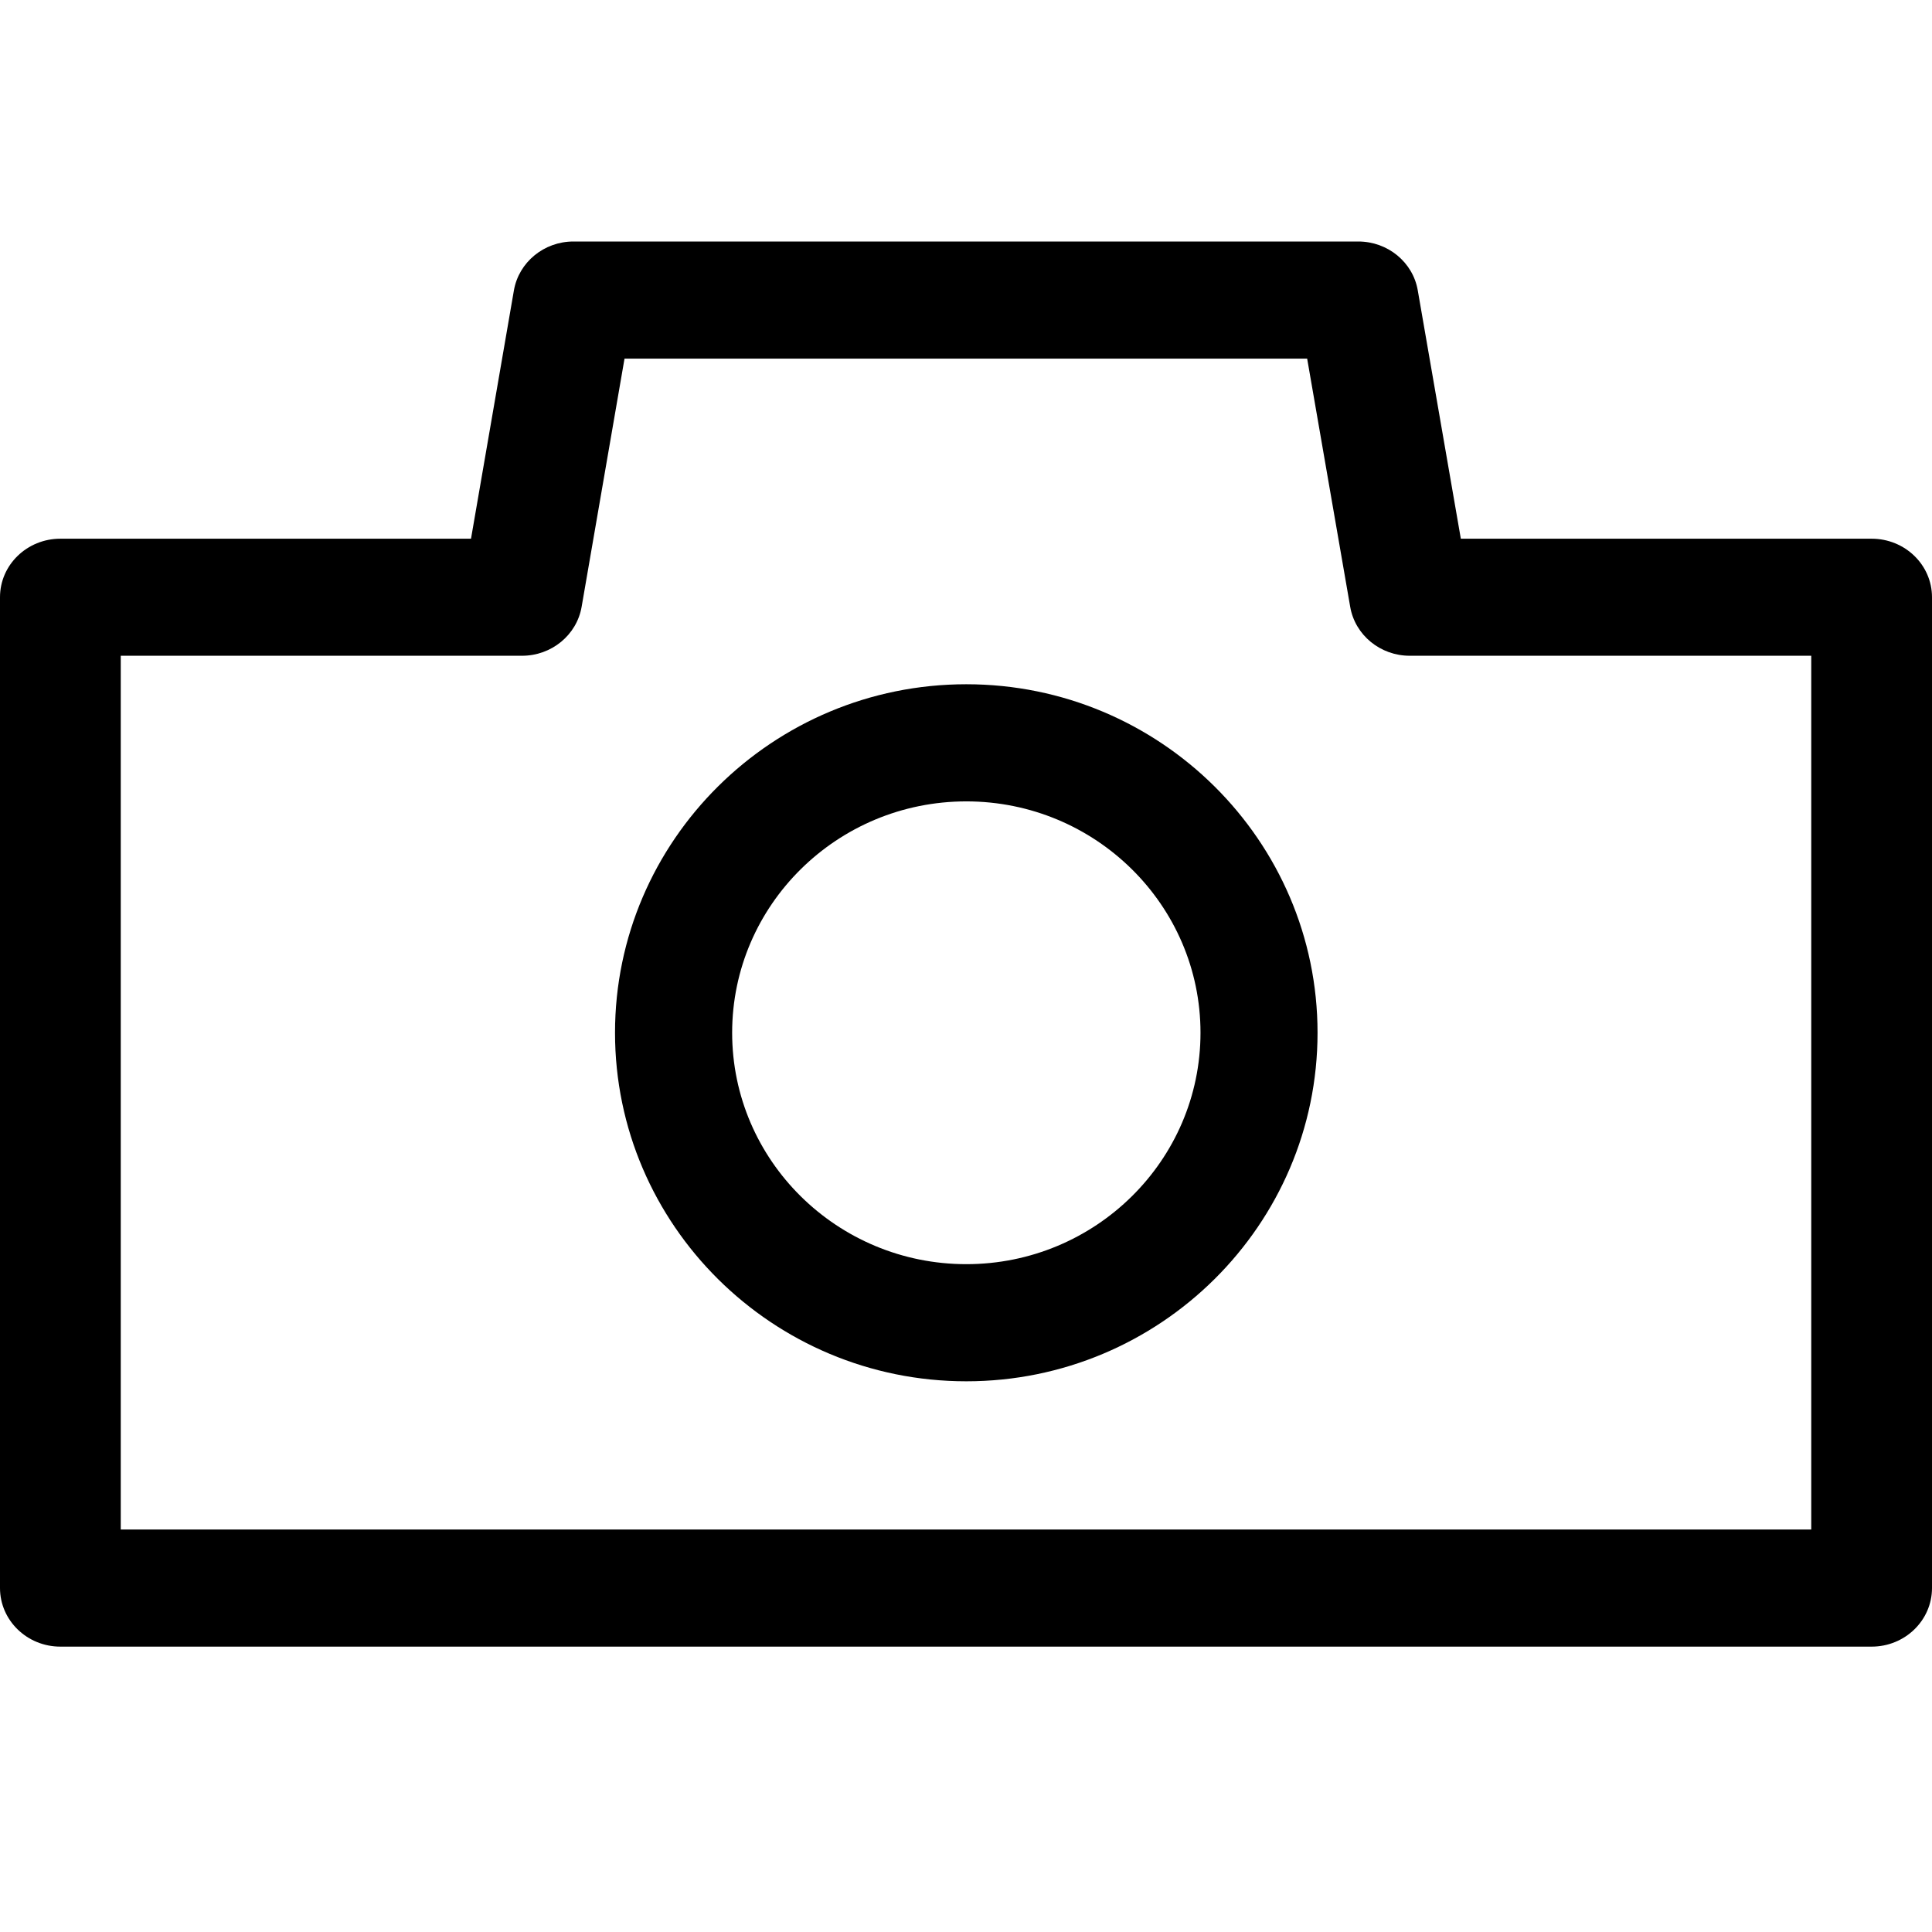
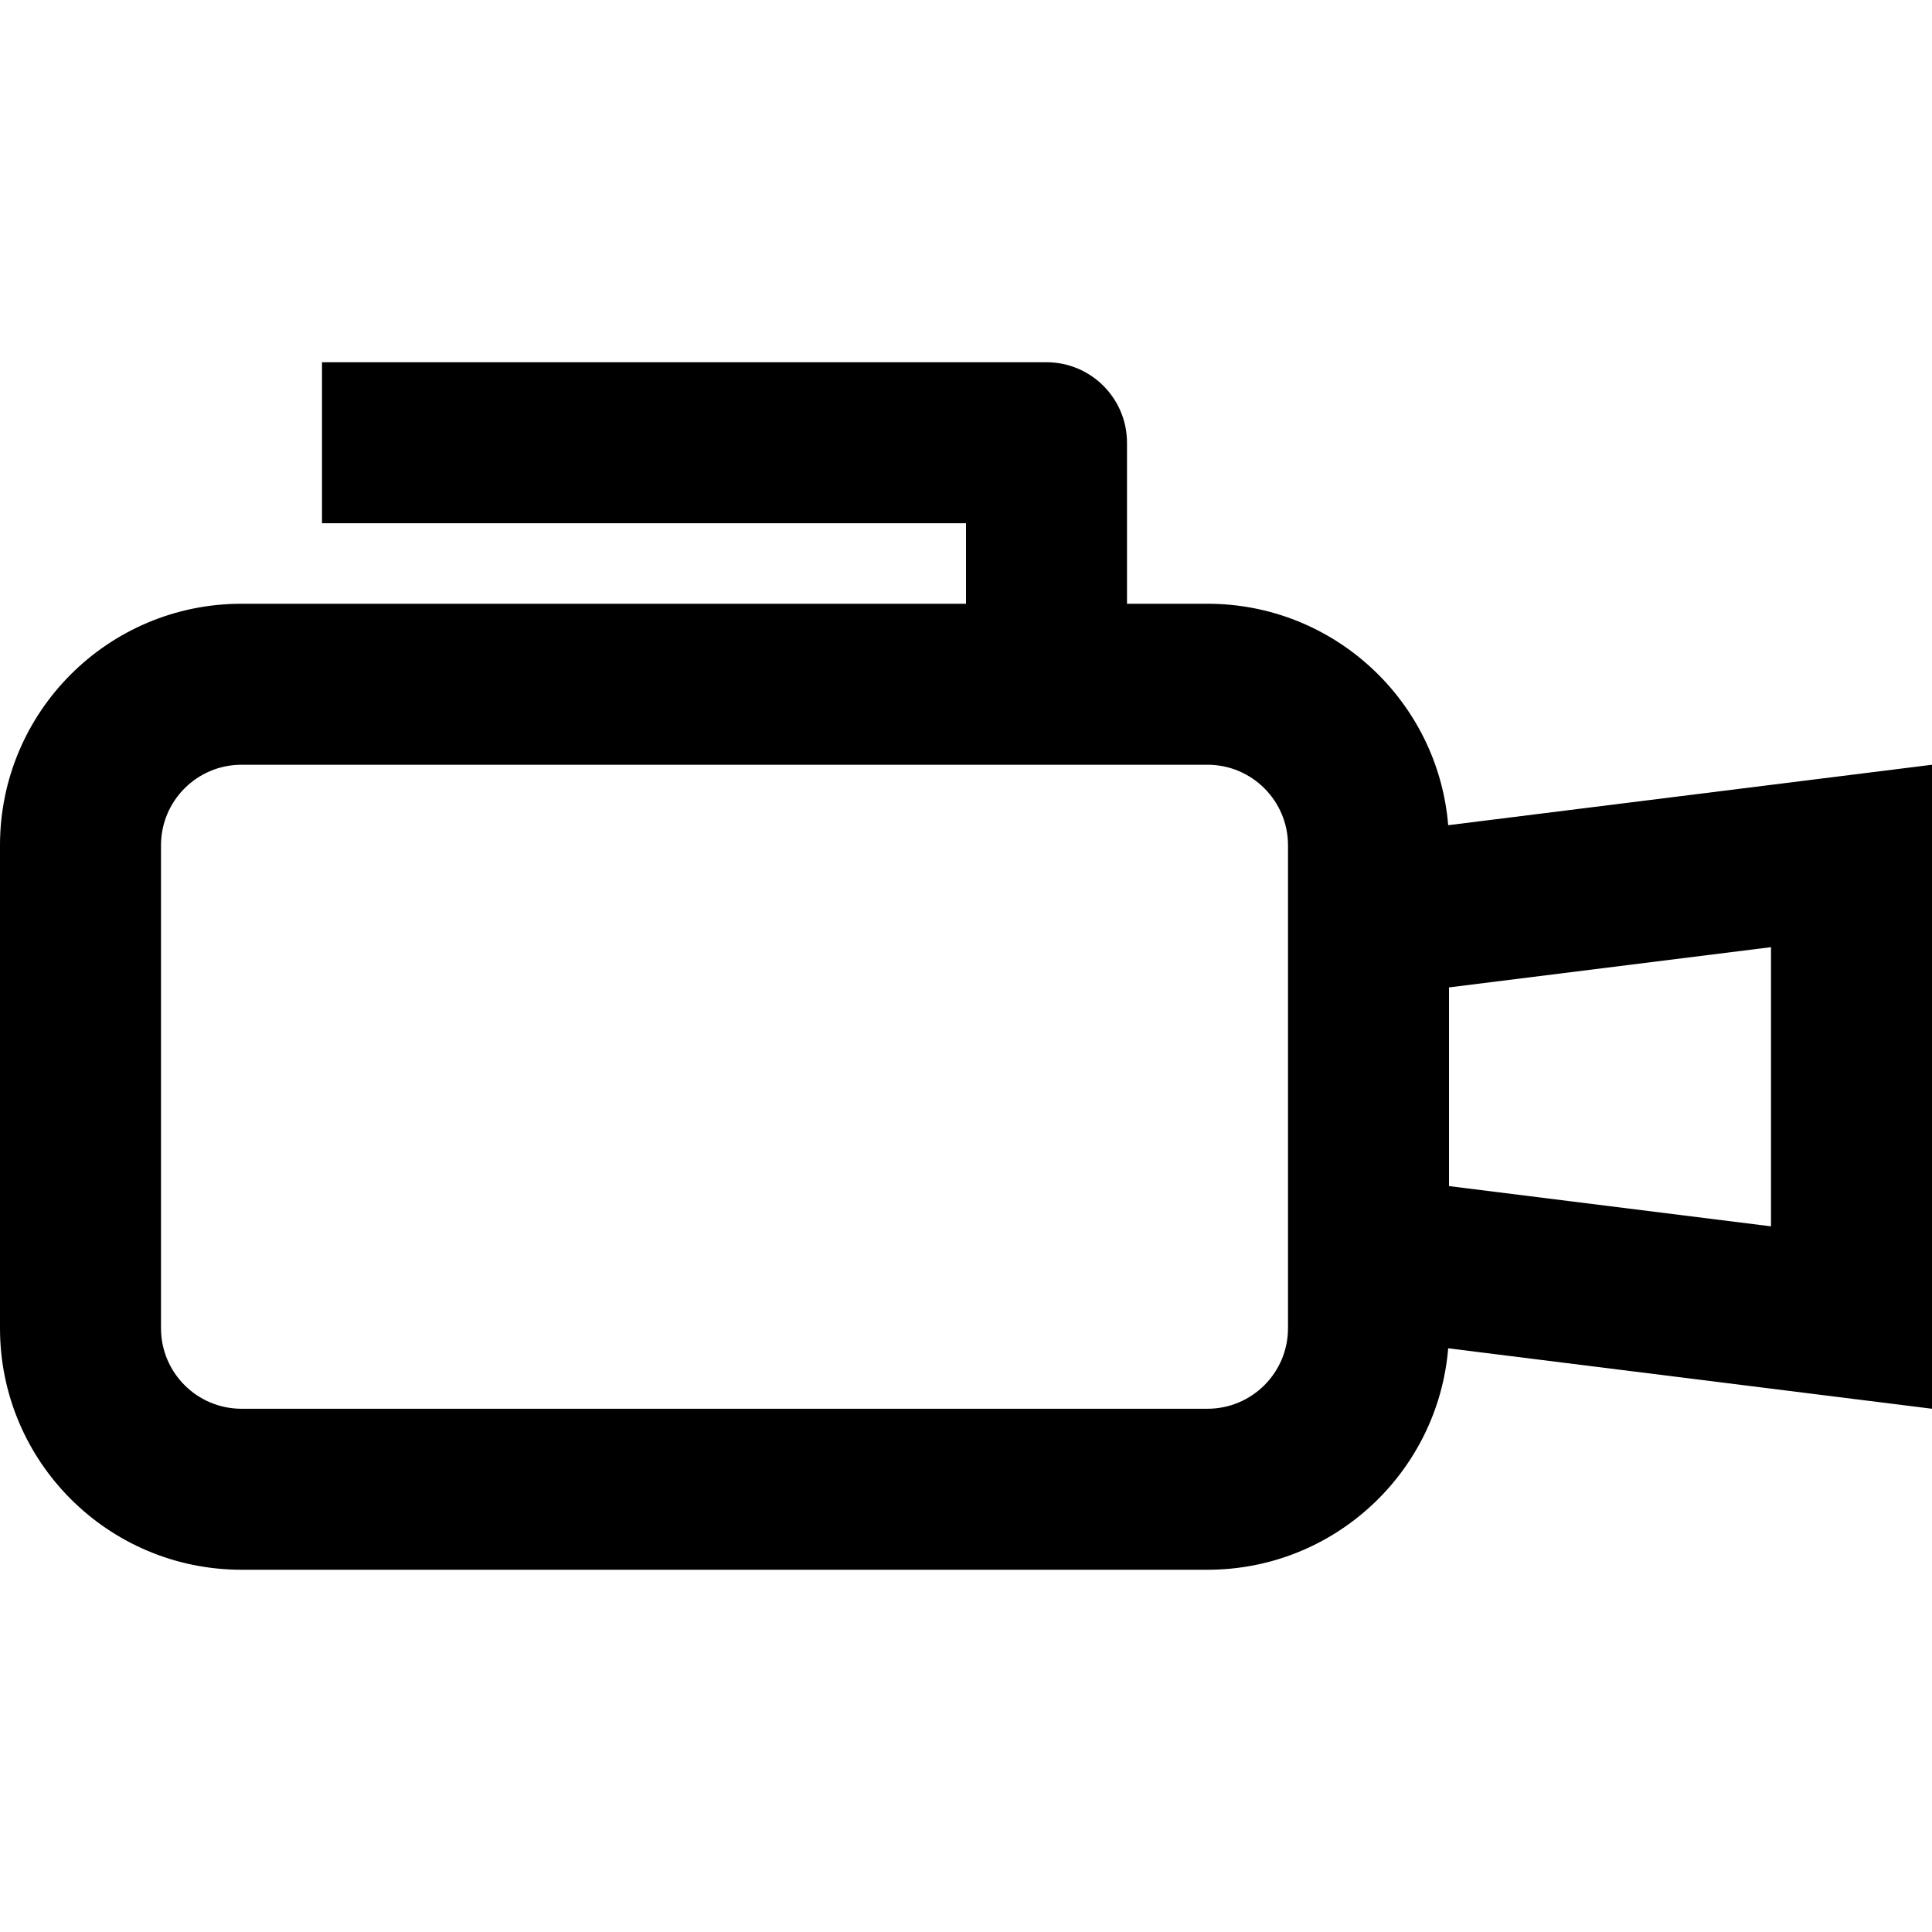
- <svg xmlns="http://www.w3.org/2000/svg" viewBox="0 0 24 24" version="1.1">
-   <g class="camera" stroke="none" stroke-width="1" fill="none" fill-rule="evenodd">
-     <path d="M18.147,6.692 L23.25,6.692 C23.664,6.692 24,7.017 24,7.419 L24,19.727 C24,20.129 23.664,20.455 23.25,20.455 L0.75,20.455 C0.336,20.455 0,20.129 0,19.727 L0,7.419 C0,7.017 0.336,6.692 0.75,6.692 L5.851,6.692 L6.384,3.607 C6.445,3.257 6.758,3 7.123,3 L16.873,3 C17.239,3 17.552,3.257 17.612,3.607 L18.147,6.692 Z M22.5,19 L22.5,8.146 L17.512,8.146 C17.146,8.146 16.834,7.889 16.773,7.54 L16.238,4.455 L7.758,4.455 L7.225,7.539 C7.164,7.889 6.851,8.146 6.485,8.146 L1.5,8.146 L1.5,19 L22.5,19 Z M12.004,8.5 C14.41,8.5 16.367,10.443 16.367,12.829 C16.367,15.216 14.41,17.159 12.004,17.159 C9.597,17.159 7.64,15.216 7.64,12.829 C7.64,10.443 9.597,8.5 12.004,8.5 Z M12.004,15.704 C13.608,15.704 14.913,14.415 14.913,12.829 C14.913,11.244 13.608,9.955 12.004,9.955 C10.399,9.955 9.095,11.244 9.095,12.829 C9.095,14.415 10.399,15.704 12.004,15.704 Z" fill="#000000" fill-rule="nonzero" />
-   </g>
+ <svg xmlns="http://www.w3.org/2000/svg" width="24" height="24" viewBox="0 0 24 24" fill="none">
+   <path fill-rule="evenodd" clip-rule="evenodd" d="M4 4.5V6.5H12V7.5H3C1.343 7.5 0 8.843 0 10.5V16.5C0 18.157 1.343 19.5 3 19.5H15C16.573 19.5 17.863 18.289 17.99 16.749L24 17.5V9.5L17.99 10.251C17.863 8.711 16.573 7.5 15 7.5H14V5.5C14 4.948 13.552 4.5 13 4.5H4ZM18 12.266V14.734L22 15.234V11.766L18 12.266ZM16 10.5C16 9.948 15.552 9.5 15 9.5H3C2.448 9.5 2 9.948 2 10.5V16.5C2 17.052 2.448 17.5 3 17.5H15C15.552 17.5 16 17.052 16 16.5V10.5Z" fill="currentColor" />
</svg>
